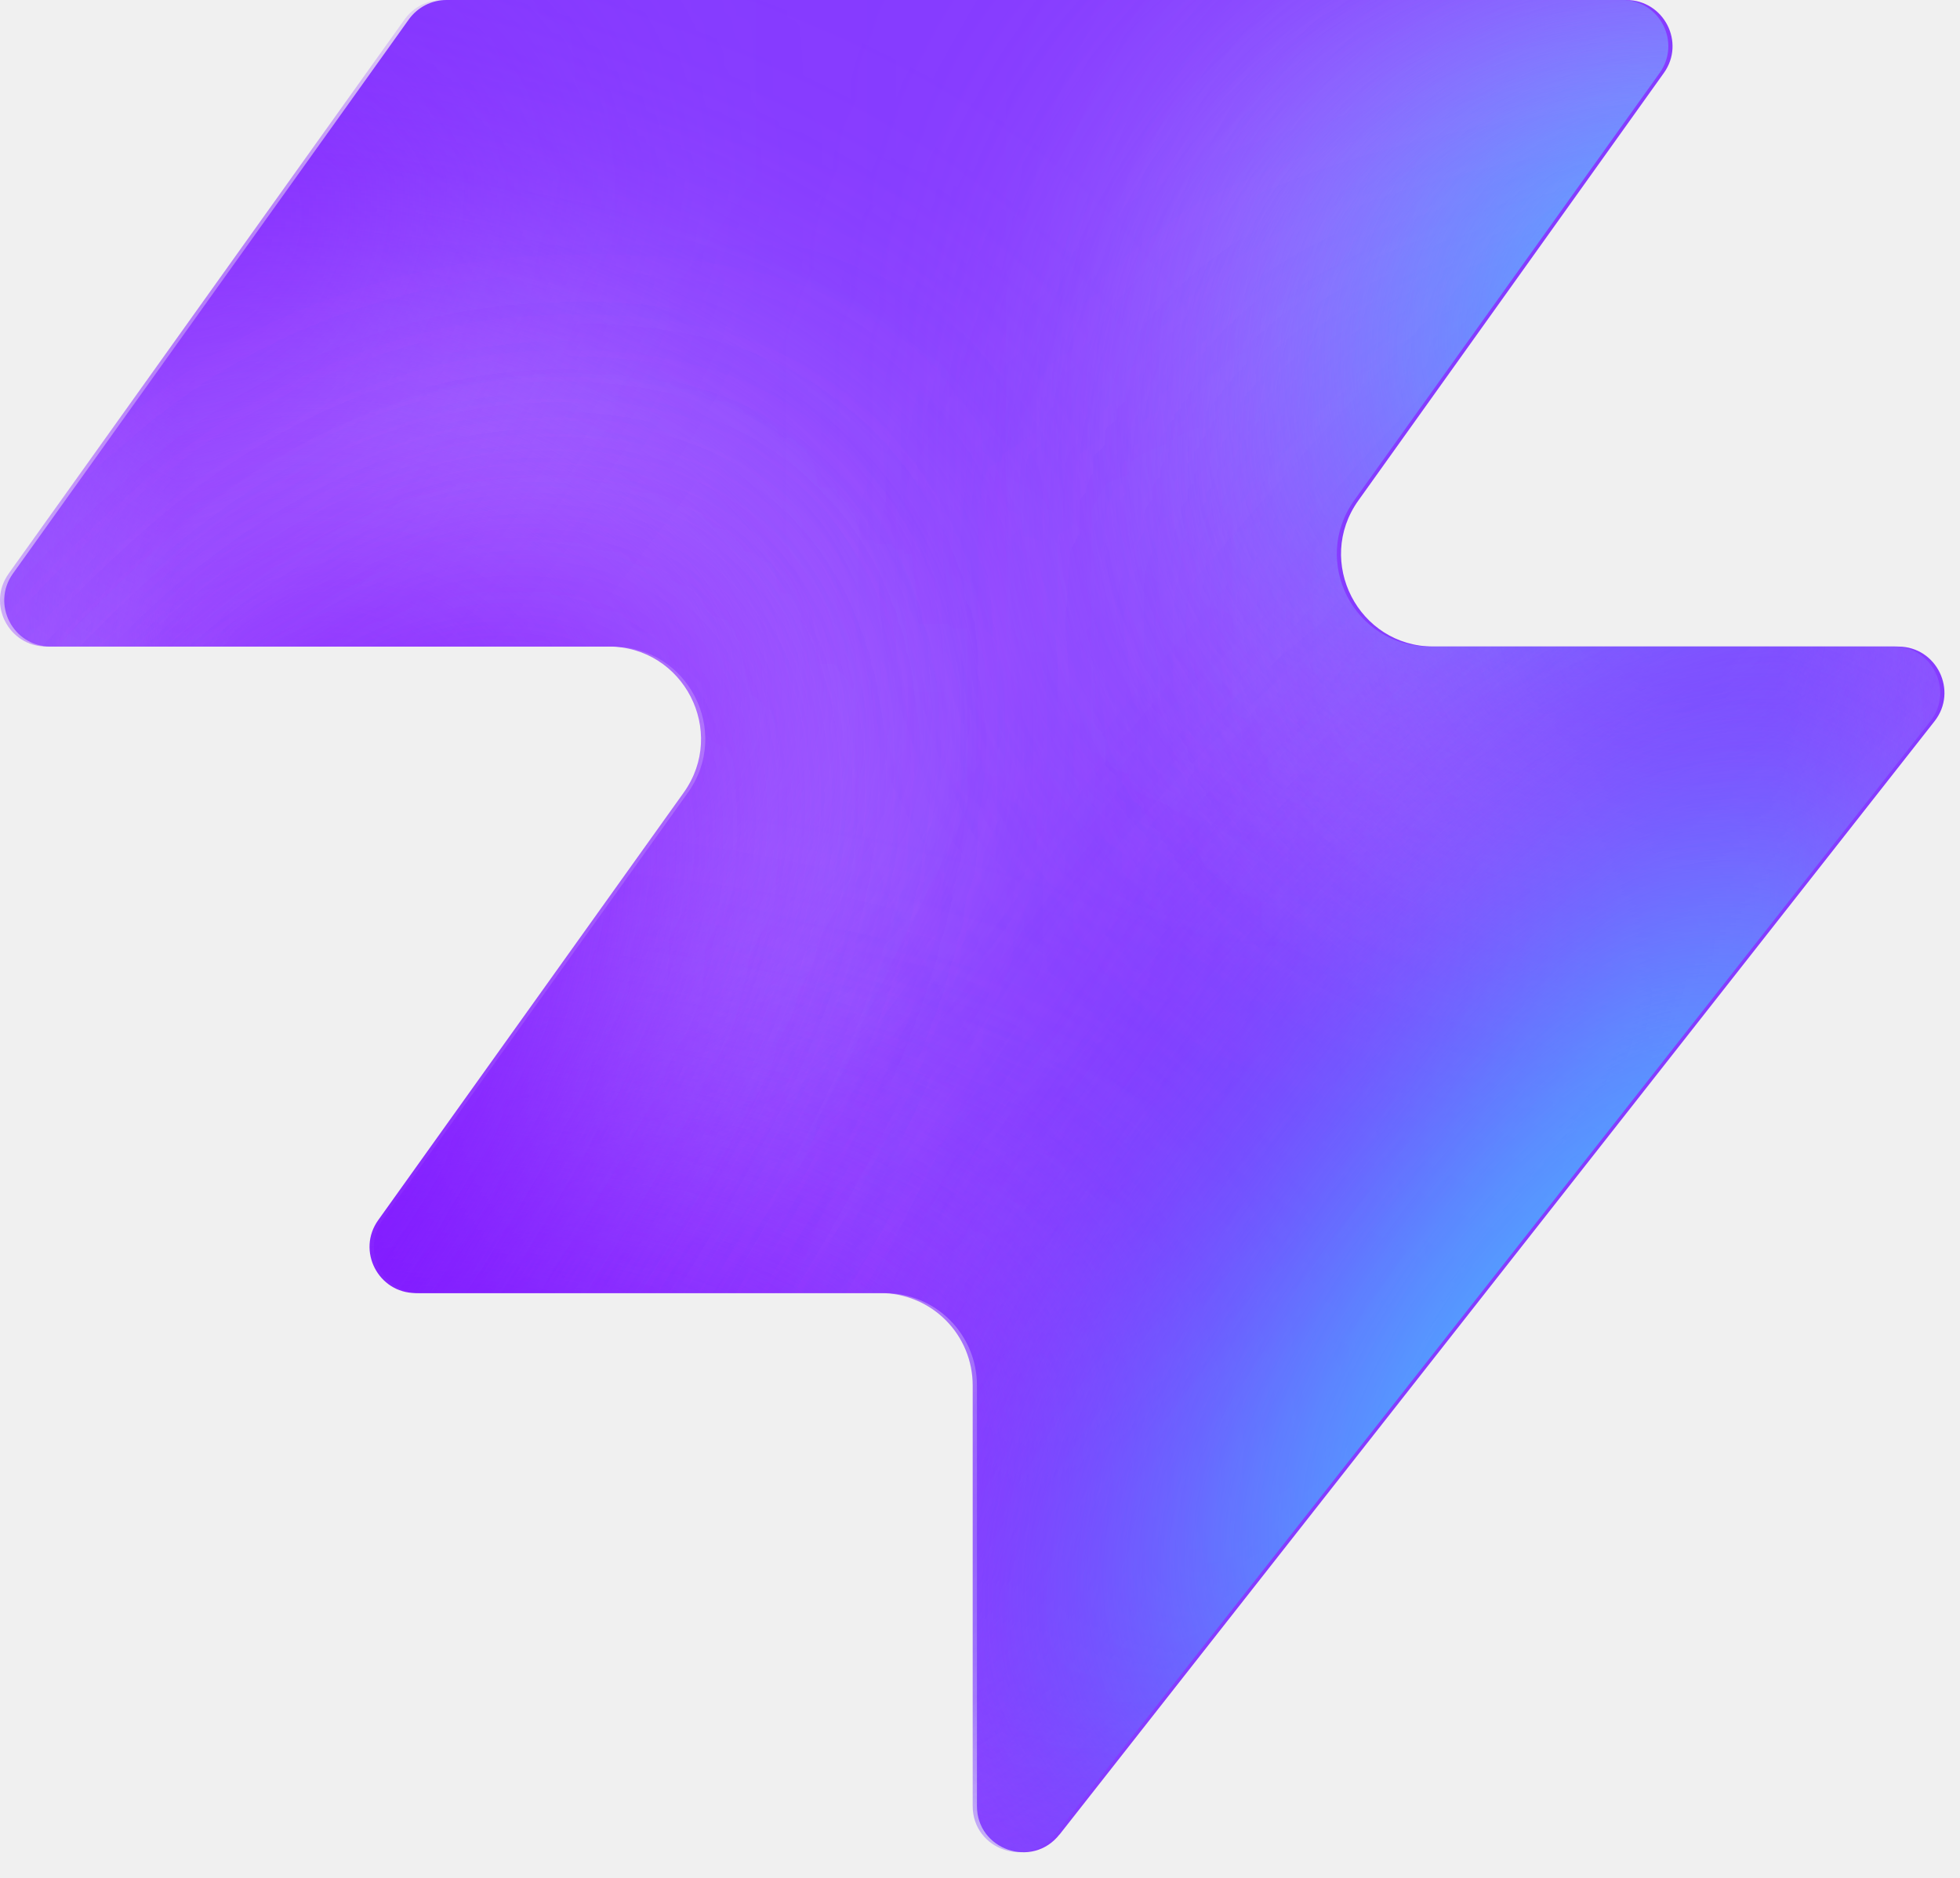
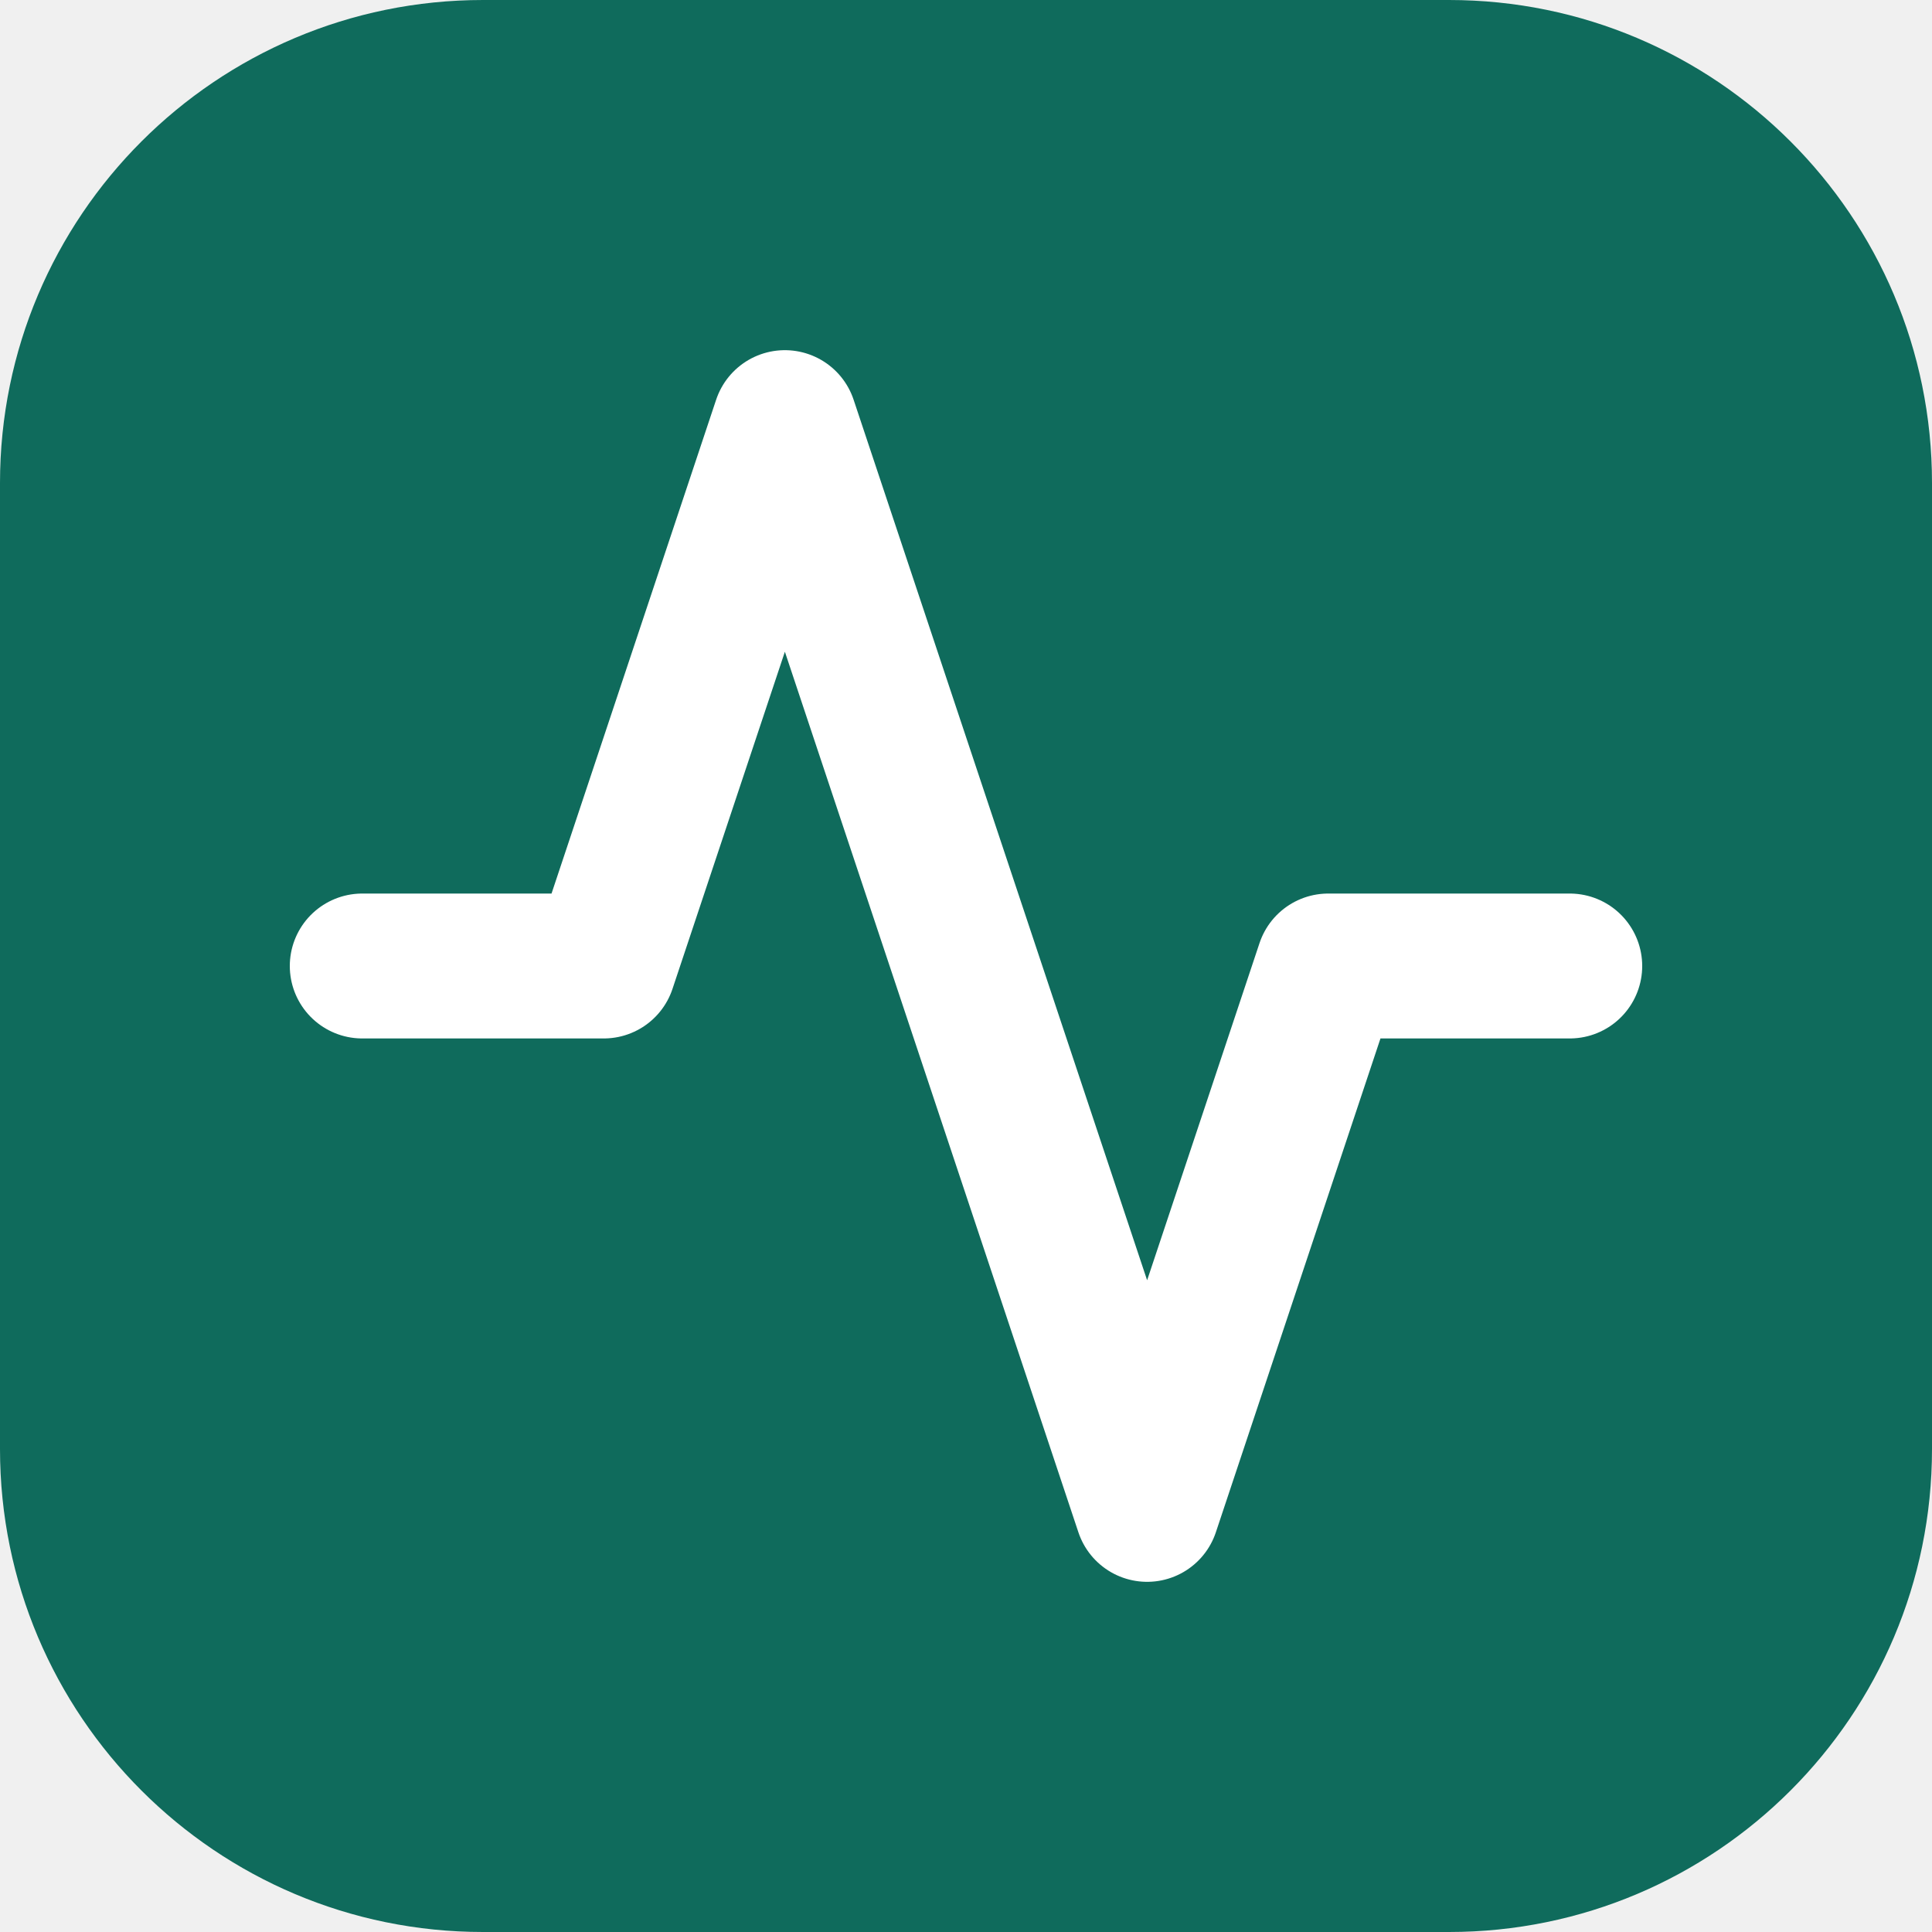
- <svg xmlns="http://www.w3.org/2000/svg" width="48" height="46" fill="none" viewBox="0 0 48 46">
-   <path fill="#863bff" d="M25.946 44.938c-.664.845-2.021.375-2.021-.698V33.937a2.26 2.26 0 0 0-2.262-2.262H10.287c-.92 0-1.456-1.04-.92-1.788l7.48-10.471c1.07-1.497 0-3.578-1.842-3.578H1.237c-.92 0-1.456-1.04-.92-1.788L10.013.474c.214-.297.556-.474.92-.474h28.894c.92 0 1.456 1.04.92 1.788l-7.48 10.471c-1.07 1.498 0 3.579 1.842 3.579h11.377c.943 0 1.473 1.088.89 1.83L25.947 44.94z" style="fill:#863bff;fill:color(display-p3 .525 .23 1);fill-opacity:1" />
-   <mask id="a" width="48" height="46" x="0" y="0" maskUnits="userSpaceOnUse" style="mask-type:alpha">
-     <path fill="#000" d="M25.842 44.938c-.664.844-2.021.375-2.021-.698V33.937a2.26 2.26 0 0 0-2.262-2.262H10.183c-.92 0-1.456-1.04-.92-1.788l7.48-10.471c1.07-1.498 0-3.579-1.842-3.579H1.133c-.92 0-1.456-1.04-.92-1.787L9.91.473c.214-.297.556-.474.92-.474h28.894c.92 0 1.456 1.04.92 1.788l-7.48 10.471c-1.07 1.498 0 3.578 1.842 3.578h11.377c.943 0 1.473 1.088.89 1.832L25.843 44.94z" style="fill:#000;fill-opacity:1" />
-   </mask>
-   <g mask="url(#a)">
-     <g filter="url(#b)">
-       <ellipse cx="5.508" cy="14.704" fill="#ede6ff" rx="5.508" ry="14.704" style="fill:#ede6ff;fill:color(display-p3 .927 .903 1);fill-opacity:1" transform="matrix(.00324 1 1 -.00324 -4.47 31.516)" />
-     </g>
-     <g filter="url(#c)">
-       <ellipse cx="10.399" cy="29.851" fill="#ede6ff" rx="10.399" ry="29.851" style="fill:#ede6ff;fill:color(display-p3 .927 .903 1);fill-opacity:1" transform="matrix(.00324 1 1 -.00324 -39.328 7.883)" />
-     </g>
-     <g filter="url(#d)">
-       <ellipse cx="5.508" cy="30.487" fill="#7e14ff" rx="5.508" ry="30.487" style="fill:#7e14ff;fill:color(display-p3 .492 .077 1);fill-opacity:1" transform="rotate(89.814 -25.913 -14.639)scale(1 -1)" />
-     </g>
-     <g filter="url(#e)">
-       <ellipse cx="5.508" cy="30.599" fill="#7e14ff" rx="5.508" ry="30.599" style="fill:#7e14ff;fill:color(display-p3 .492 .077 1);fill-opacity:1" transform="rotate(89.814 -32.644 -3.334)scale(1 -1)" />
-     </g>
-     <g filter="url(#f)">
-       <ellipse cx="5.508" cy="30.599" fill="#7e14ff" rx="5.508" ry="30.599" style="fill:#7e14ff;fill:color(display-p3 .492 .077 1);fill-opacity:1" transform="matrix(.00324 1 1 -.00324 -34.34 30.47)" />
-     </g>
-     <g filter="url(#g)">
-       <ellipse cx="14.072" cy="22.078" fill="#ede6ff" rx="14.072" ry="22.078" style="fill:#ede6ff;fill:color(display-p3 .927 .903 1);fill-opacity:1" transform="rotate(93.35 24.506 48.493)scale(-1 1)" />
-     </g>
-     <g filter="url(#h)">
-       <ellipse cx="3.47" cy="21.501" fill="#7e14ff" rx="3.47" ry="21.501" style="fill:#7e14ff;fill:color(display-p3 .492 .077 1);fill-opacity:1" transform="rotate(89.009 28.708 47.59)scale(-1 1)" />
-     </g>
-     <g filter="url(#i)">
-       <ellipse cx="3.47" cy="21.501" fill="#7e14ff" rx="3.47" ry="21.501" style="fill:#7e14ff;fill:color(display-p3 .492 .077 1);fill-opacity:1" transform="rotate(89.009 28.708 47.59)scale(-1 1)" />
-     </g>
-     <g filter="url(#j)">
-       <ellipse cx=".387" cy="8.972" fill="#7e14ff" rx="4.407" ry="29.108" style="fill:#7e14ff;fill:color(display-p3 .492 .077 1);fill-opacity:1" transform="rotate(39.51 .387 8.972)" />
-     </g>
-     <g filter="url(#k)">
-       <ellipse cx="47.523" cy="-6.092" fill="#7e14ff" rx="4.407" ry="29.108" style="fill:#7e14ff;fill:color(display-p3 .492 .077 1);fill-opacity:1" transform="rotate(37.892 47.523 -6.092)" />
-     </g>
-     <g filter="url(#l)">
-       <ellipse cx="41.412" cy="6.333" fill="#47bfff" rx="5.971" ry="9.665" style="fill:#47bfff;fill:color(display-p3 .28 .748 1);fill-opacity:1" transform="rotate(37.892 41.412 6.333)" />
-     </g>
-     <g filter="url(#m)">
-       <ellipse cx="-1.879" cy="38.332" fill="#7e14ff" rx="4.407" ry="29.108" style="fill:#7e14ff;fill:color(display-p3 .492 .077 1);fill-opacity:1" transform="rotate(37.892 -1.88 38.332)" />
-     </g>
-     <g filter="url(#n)">
-       <ellipse cx="-1.879" cy="38.332" fill="#7e14ff" rx="4.407" ry="29.108" style="fill:#7e14ff;fill:color(display-p3 .492 .077 1);fill-opacity:1" transform="rotate(37.892 -1.88 38.332)" />
-     </g>
-     <g filter="url(#o)">
-       <ellipse cx="35.651" cy="29.907" fill="#7e14ff" rx="4.407" ry="29.108" style="fill:#7e14ff;fill:color(display-p3 .492 .077 1);fill-opacity:1" transform="rotate(37.892 35.651 29.907)" />
-     </g>
-     <g filter="url(#p)">
-       <ellipse cx="38.418" cy="32.4" fill="#47bfff" rx="5.971" ry="15.297" style="fill:#47bfff;fill:color(display-p3 .28 .748 1);fill-opacity:1" transform="rotate(37.892 38.418 32.4)" />
-     </g>
-   </g>
-   <defs>
-     <filter id="b" width="60.045" height="41.654" x="-19.77" y="16.149" color-interpolation-filters="sRGB" filterUnits="userSpaceOnUse">
-       <feFlood flood-opacity="0" result="BackgroundImageFix" />
-       <feBlend in="SourceGraphic" in2="BackgroundImageFix" result="shape" />
-       <feGaussianBlur result="effect1_foregroundBlur_2002_17158" stdDeviation="7.659" />
-     </filter>
-     <filter id="c" width="90.34" height="51.437" x="-54.613" y="-7.533" color-interpolation-filters="sRGB" filterUnits="userSpaceOnUse">
-       <feFlood flood-opacity="0" result="BackgroundImageFix" />
-       <feBlend in="SourceGraphic" in2="BackgroundImageFix" result="shape" />
-       <feGaussianBlur result="effect1_foregroundBlur_2002_17158" stdDeviation="7.659" />
-     </filter>
-     <filter id="d" width="79.355" height="29.4" x="-49.64" y="2.03" color-interpolation-filters="sRGB" filterUnits="userSpaceOnUse">
-       <feFlood flood-opacity="0" result="BackgroundImageFix" />
-       <feBlend in="SourceGraphic" in2="BackgroundImageFix" result="shape" />
-       <feGaussianBlur result="effect1_foregroundBlur_2002_17158" stdDeviation="4.596" />
-     </filter>
-     <filter id="e" width="79.579" height="29.4" x="-45.045" y="20.029" color-interpolation-filters="sRGB" filterUnits="userSpaceOnUse">
-       <feFlood flood-opacity="0" result="BackgroundImageFix" />
-       <feBlend in="SourceGraphic" in2="BackgroundImageFix" result="shape" />
-       <feGaussianBlur result="effect1_foregroundBlur_2002_17158" stdDeviation="4.596" />
-     </filter>
-     <filter id="f" width="79.579" height="29.4" x="-43.513" y="21.178" color-interpolation-filters="sRGB" filterUnits="userSpaceOnUse">
-       <feFlood flood-opacity="0" result="BackgroundImageFix" />
-       <feBlend in="SourceGraphic" in2="BackgroundImageFix" result="shape" />
-       <feGaussianBlur result="effect1_foregroundBlur_2002_17158" stdDeviation="4.596" />
-     </filter>
-     <filter id="g" width="74.749" height="58.852" x="15.756" y="-17.901" color-interpolation-filters="sRGB" filterUnits="userSpaceOnUse">
-       <feFlood flood-opacity="0" result="BackgroundImageFix" />
-       <feBlend in="SourceGraphic" in2="BackgroundImageFix" result="shape" />
-       <feGaussianBlur result="effect1_foregroundBlur_2002_17158" stdDeviation="7.659" />
-     </filter>
-     <filter id="h" width="61.377" height="25.362" x="23.548" y="2.284" color-interpolation-filters="sRGB" filterUnits="userSpaceOnUse">
-       <feFlood flood-opacity="0" result="BackgroundImageFix" />
-       <feBlend in="SourceGraphic" in2="BackgroundImageFix" result="shape" />
-       <feGaussianBlur result="effect1_foregroundBlur_2002_17158" stdDeviation="4.596" />
-     </filter>
-     <filter id="i" width="61.377" height="25.362" x="23.548" y="2.284" color-interpolation-filters="sRGB" filterUnits="userSpaceOnUse">
-       <feFlood flood-opacity="0" result="BackgroundImageFix" />
-       <feBlend in="SourceGraphic" in2="BackgroundImageFix" result="shape" />
-       <feGaussianBlur result="effect1_foregroundBlur_2002_17158" stdDeviation="4.596" />
-     </filter>
-     <filter id="j" width="56.045" height="63.649" x="-27.636" y="-22.853" color-interpolation-filters="sRGB" filterUnits="userSpaceOnUse">
-       <feFlood flood-opacity="0" result="BackgroundImageFix" />
-       <feBlend in="SourceGraphic" in2="BackgroundImageFix" result="shape" />
-       <feGaussianBlur result="effect1_foregroundBlur_2002_17158" stdDeviation="4.596" />
-     </filter>
-     <filter id="k" width="54.814" height="64.646" x="20.116" y="-38.415" color-interpolation-filters="sRGB" filterUnits="userSpaceOnUse">
-       <feFlood flood-opacity="0" result="BackgroundImageFix" />
-       <feBlend in="SourceGraphic" in2="BackgroundImageFix" result="shape" />
-       <feGaussianBlur result="effect1_foregroundBlur_2002_17158" stdDeviation="4.596" />
-     </filter>
-     <filter id="l" width="33.541" height="35.313" x="24.641" y="-11.323" color-interpolation-filters="sRGB" filterUnits="userSpaceOnUse">
-       <feFlood flood-opacity="0" result="BackgroundImageFix" />
-       <feBlend in="SourceGraphic" in2="BackgroundImageFix" result="shape" />
-       <feGaussianBlur result="effect1_foregroundBlur_2002_17158" stdDeviation="4.596" />
-     </filter>
-     <filter id="m" width="54.814" height="64.646" x="-29.286" y="6.009" color-interpolation-filters="sRGB" filterUnits="userSpaceOnUse">
-       <feFlood flood-opacity="0" result="BackgroundImageFix" />
-       <feBlend in="SourceGraphic" in2="BackgroundImageFix" result="shape" />
-       <feGaussianBlur result="effect1_foregroundBlur_2002_17158" stdDeviation="4.596" />
-     </filter>
-     <filter id="n" width="54.814" height="64.646" x="-29.286" y="6.009" color-interpolation-filters="sRGB" filterUnits="userSpaceOnUse">
-       <feFlood flood-opacity="0" result="BackgroundImageFix" />
-       <feBlend in="SourceGraphic" in2="BackgroundImageFix" result="shape" />
-       <feGaussianBlur result="effect1_foregroundBlur_2002_17158" stdDeviation="4.596" />
-     </filter>
-     <filter id="o" width="54.814" height="64.646" x="8.244" y="-2.416" color-interpolation-filters="sRGB" filterUnits="userSpaceOnUse">
-       <feFlood flood-opacity="0" result="BackgroundImageFix" />
-       <feBlend in="SourceGraphic" in2="BackgroundImageFix" result="shape" />
-       <feGaussianBlur result="effect1_foregroundBlur_2002_17158" stdDeviation="4.596" />
-     </filter>
-     <filter id="p" width="39.409" height="43.623" x="18.713" y="10.588" color-interpolation-filters="sRGB" filterUnits="userSpaceOnUse">
-       <feFlood flood-opacity="0" result="BackgroundImageFix" />
-       <feBlend in="SourceGraphic" in2="BackgroundImageFix" result="shape" />
-       <feGaussianBlur result="effect1_foregroundBlur_2002_17158" stdDeviation="4.596" />
-     </filter>
-   </defs>
+ <svg xmlns="http://www.w3.org/2000/svg" width="32" height="32" viewBox="0 0 32 32">
+   <rect width="32" height="32" rx="8" fill="#0f6b5c" />
+   <path d="M22 12h-4l-3 9L9 3l-3 9H2" transform="translate(4 4)" fill="none" stroke="#ffffff" stroke-width="2.4" stroke-linecap="round" stroke-linejoin="round" />
</svg>
